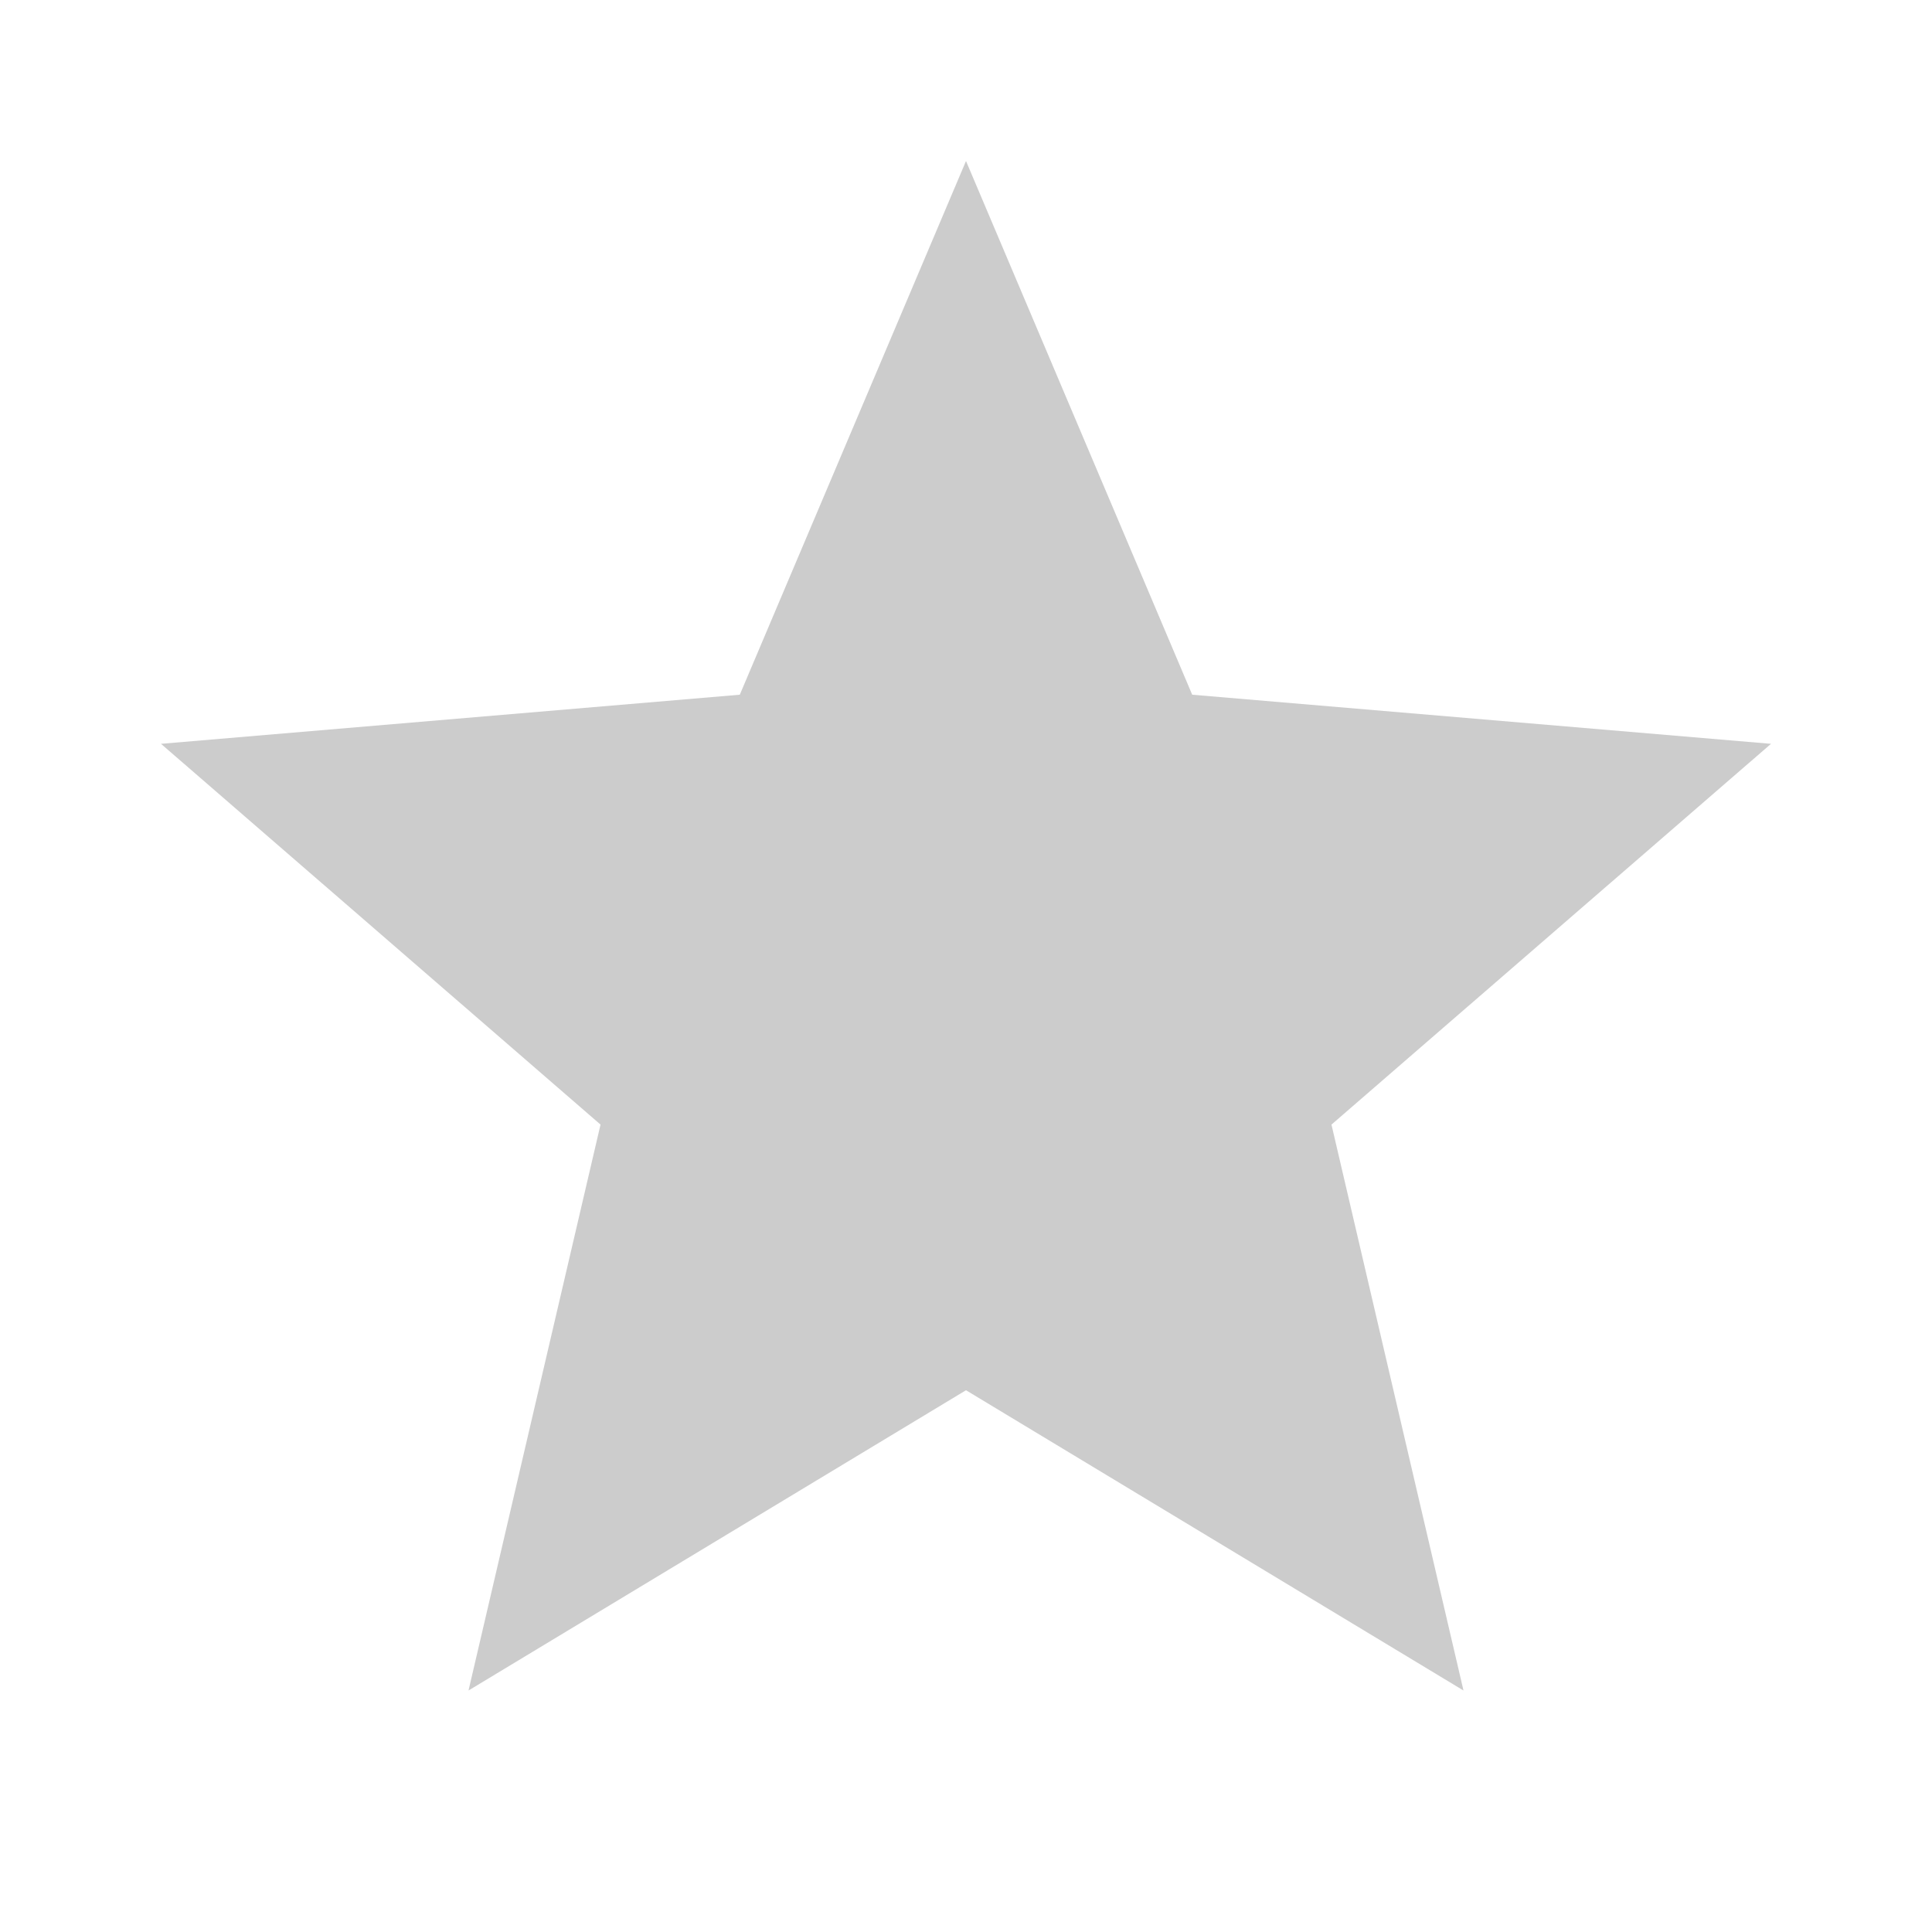
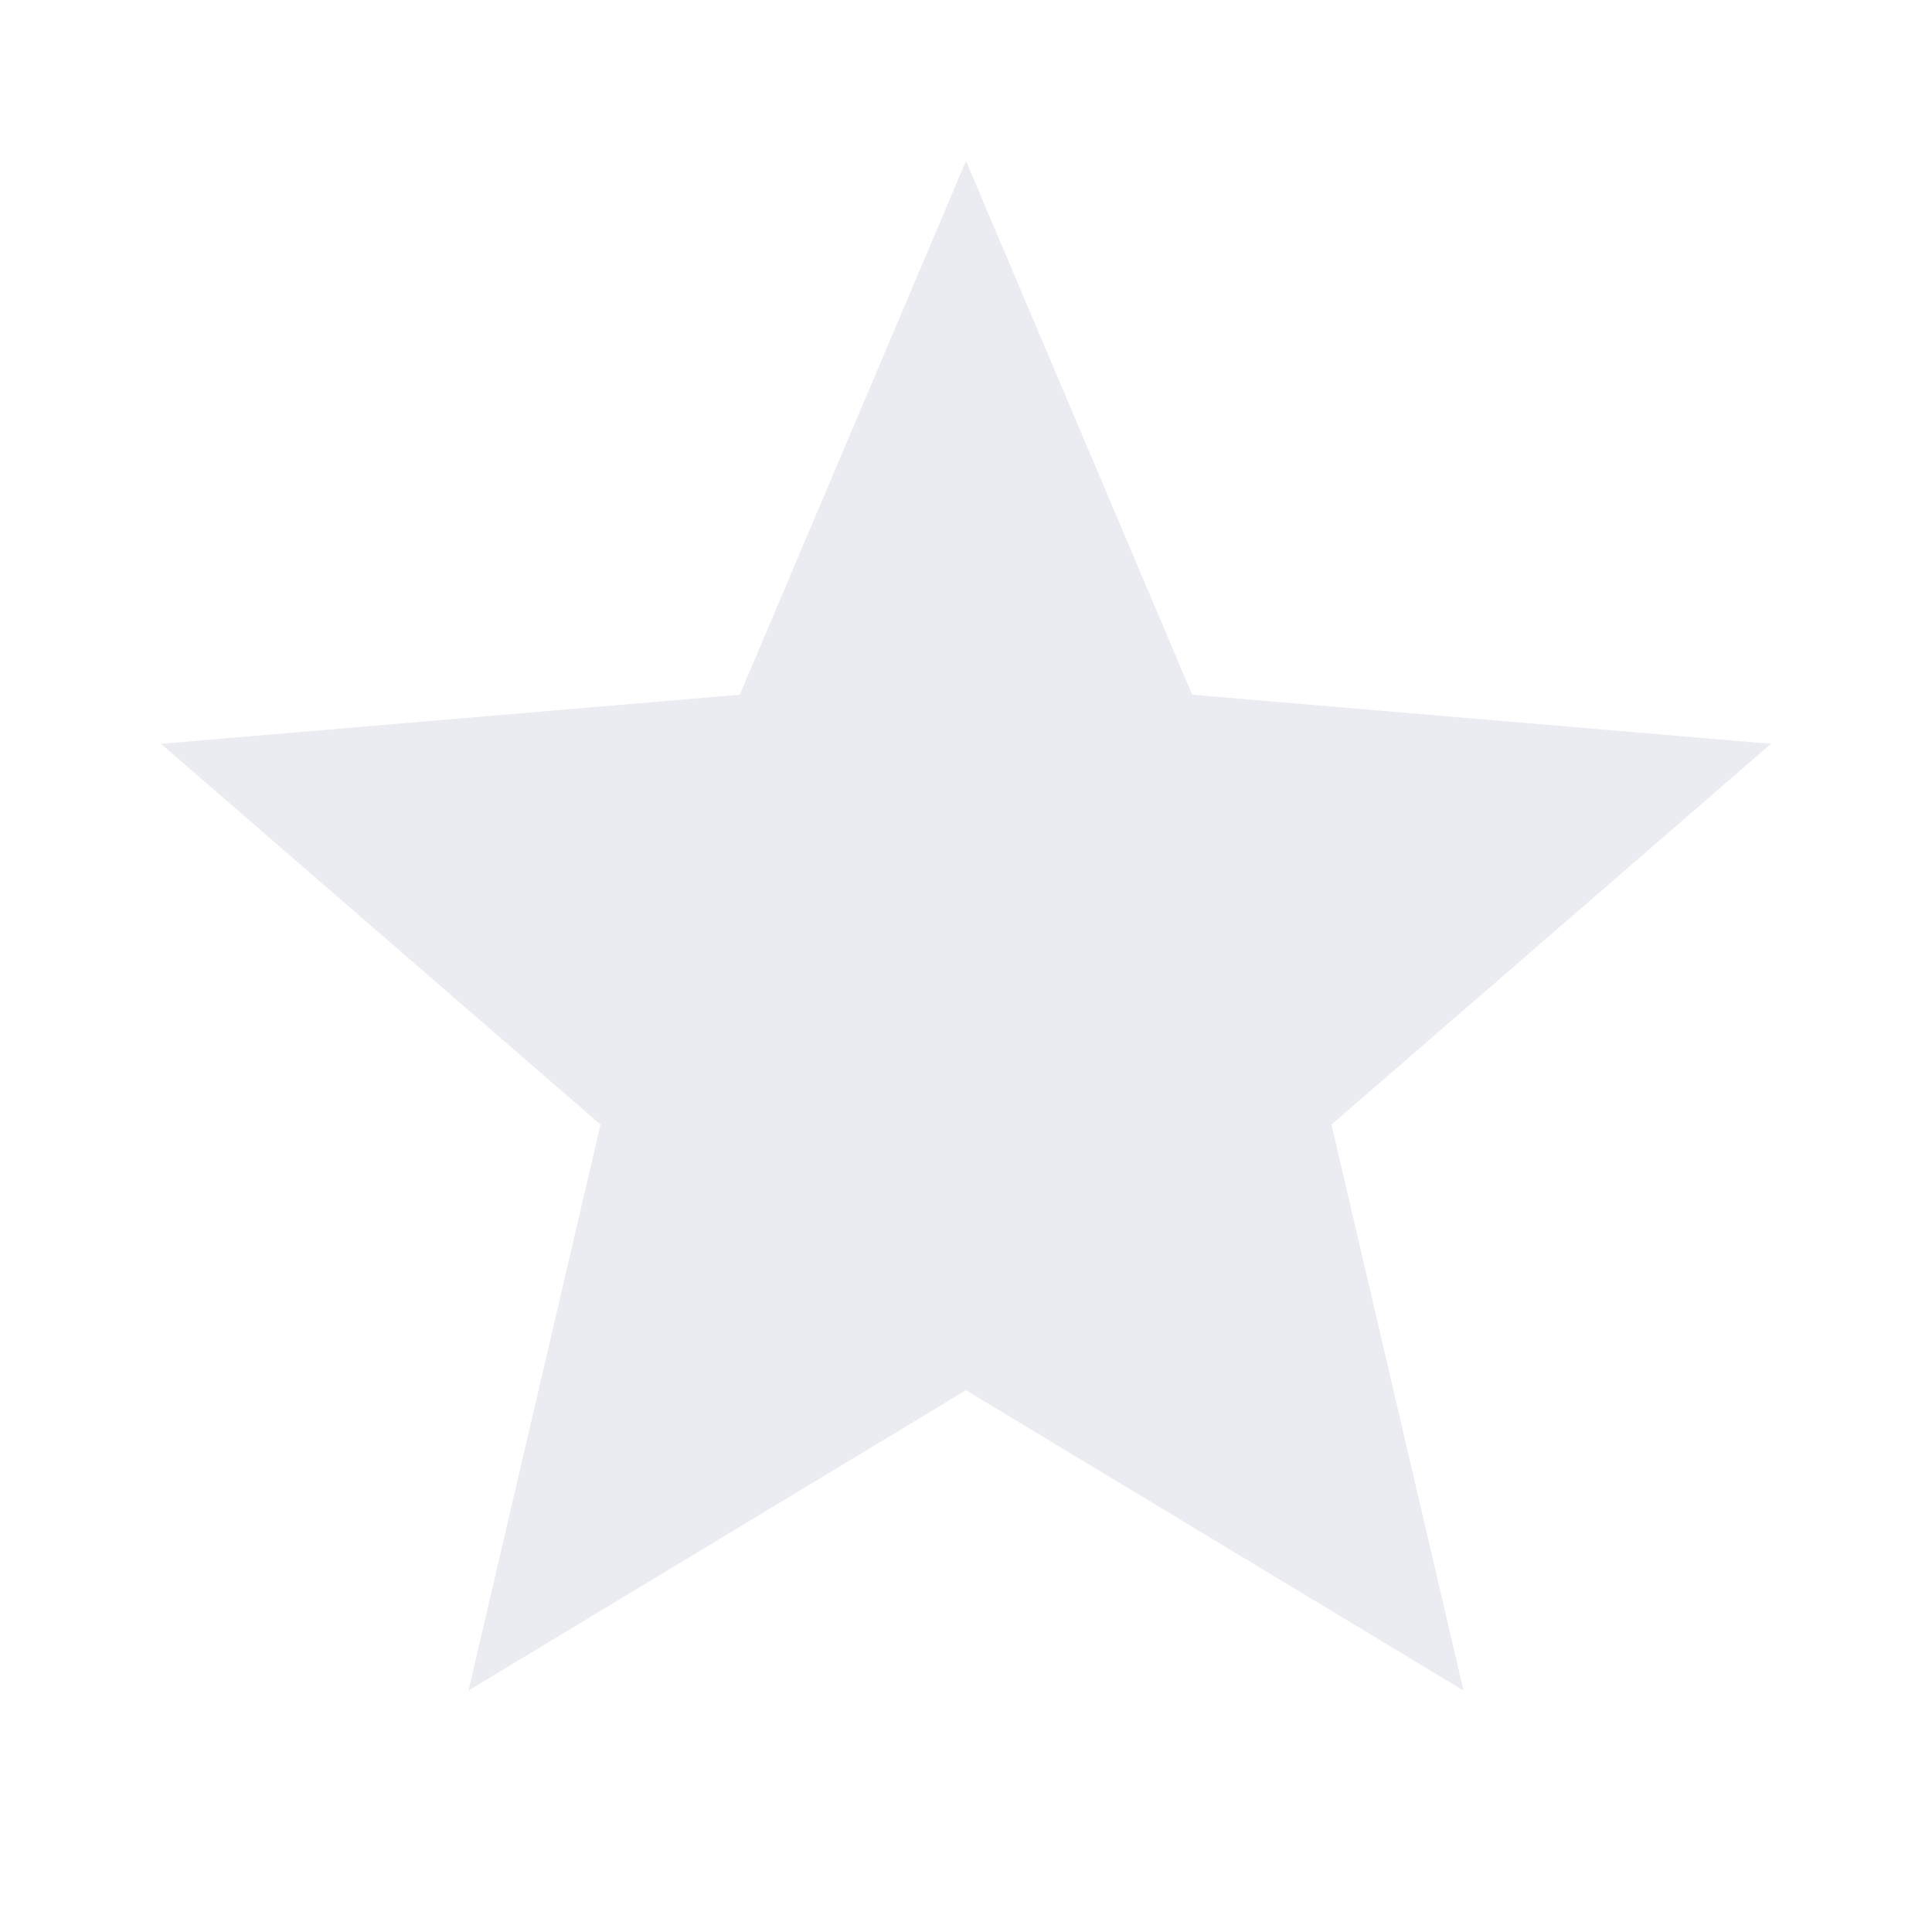
- <svg xmlns="http://www.w3.org/2000/svg" fill="#ccc" height="24" viewBox="0 0 24 24" width="24">
+ <svg xmlns="http://www.w3.org/2000/svg" fill="#eaecf1" height="24" viewBox="0 0 24 24" width="24">
  <path d="M0 0h24v24H0z" fill="none" />
  <path d="M12 17.27L18.18 21l-1.64-7.03L22 9.24l-7.19-.61L12 2 9.19 8.63 2 9.24l5.46 4.73L5.82 21z" />
  <path d="M0 0h24v24H0z" fill="none" />
</svg>
